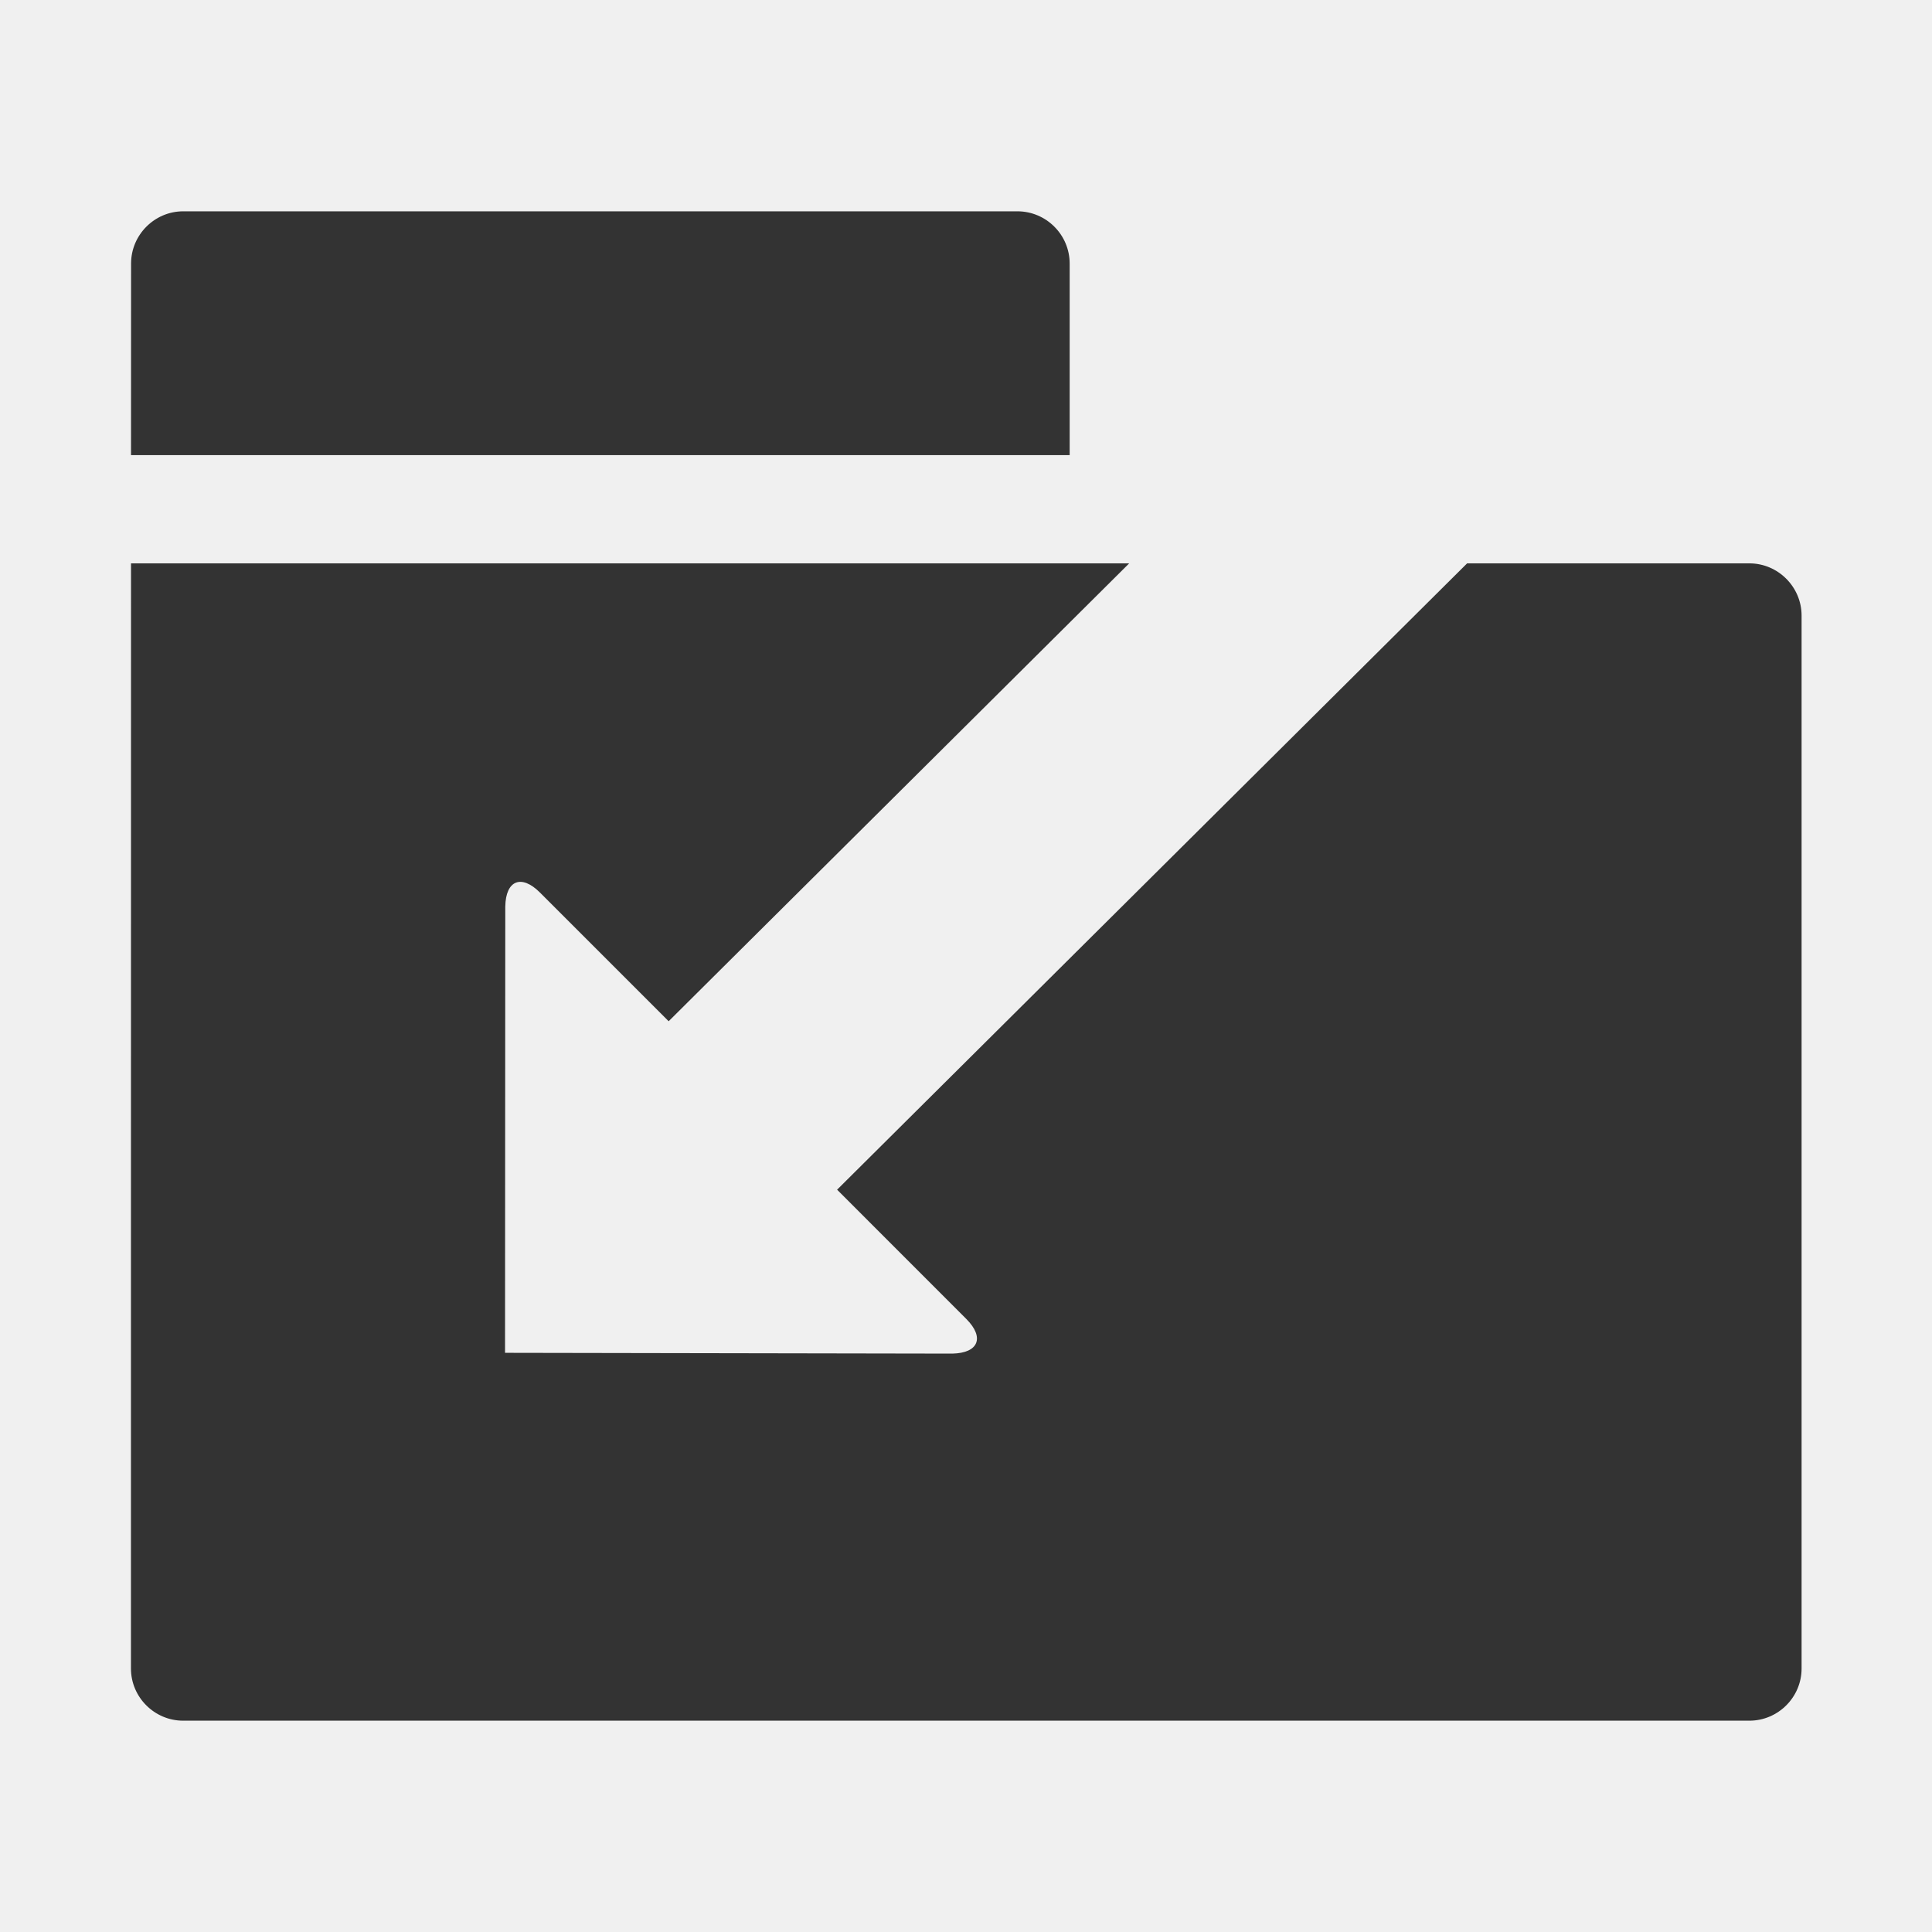
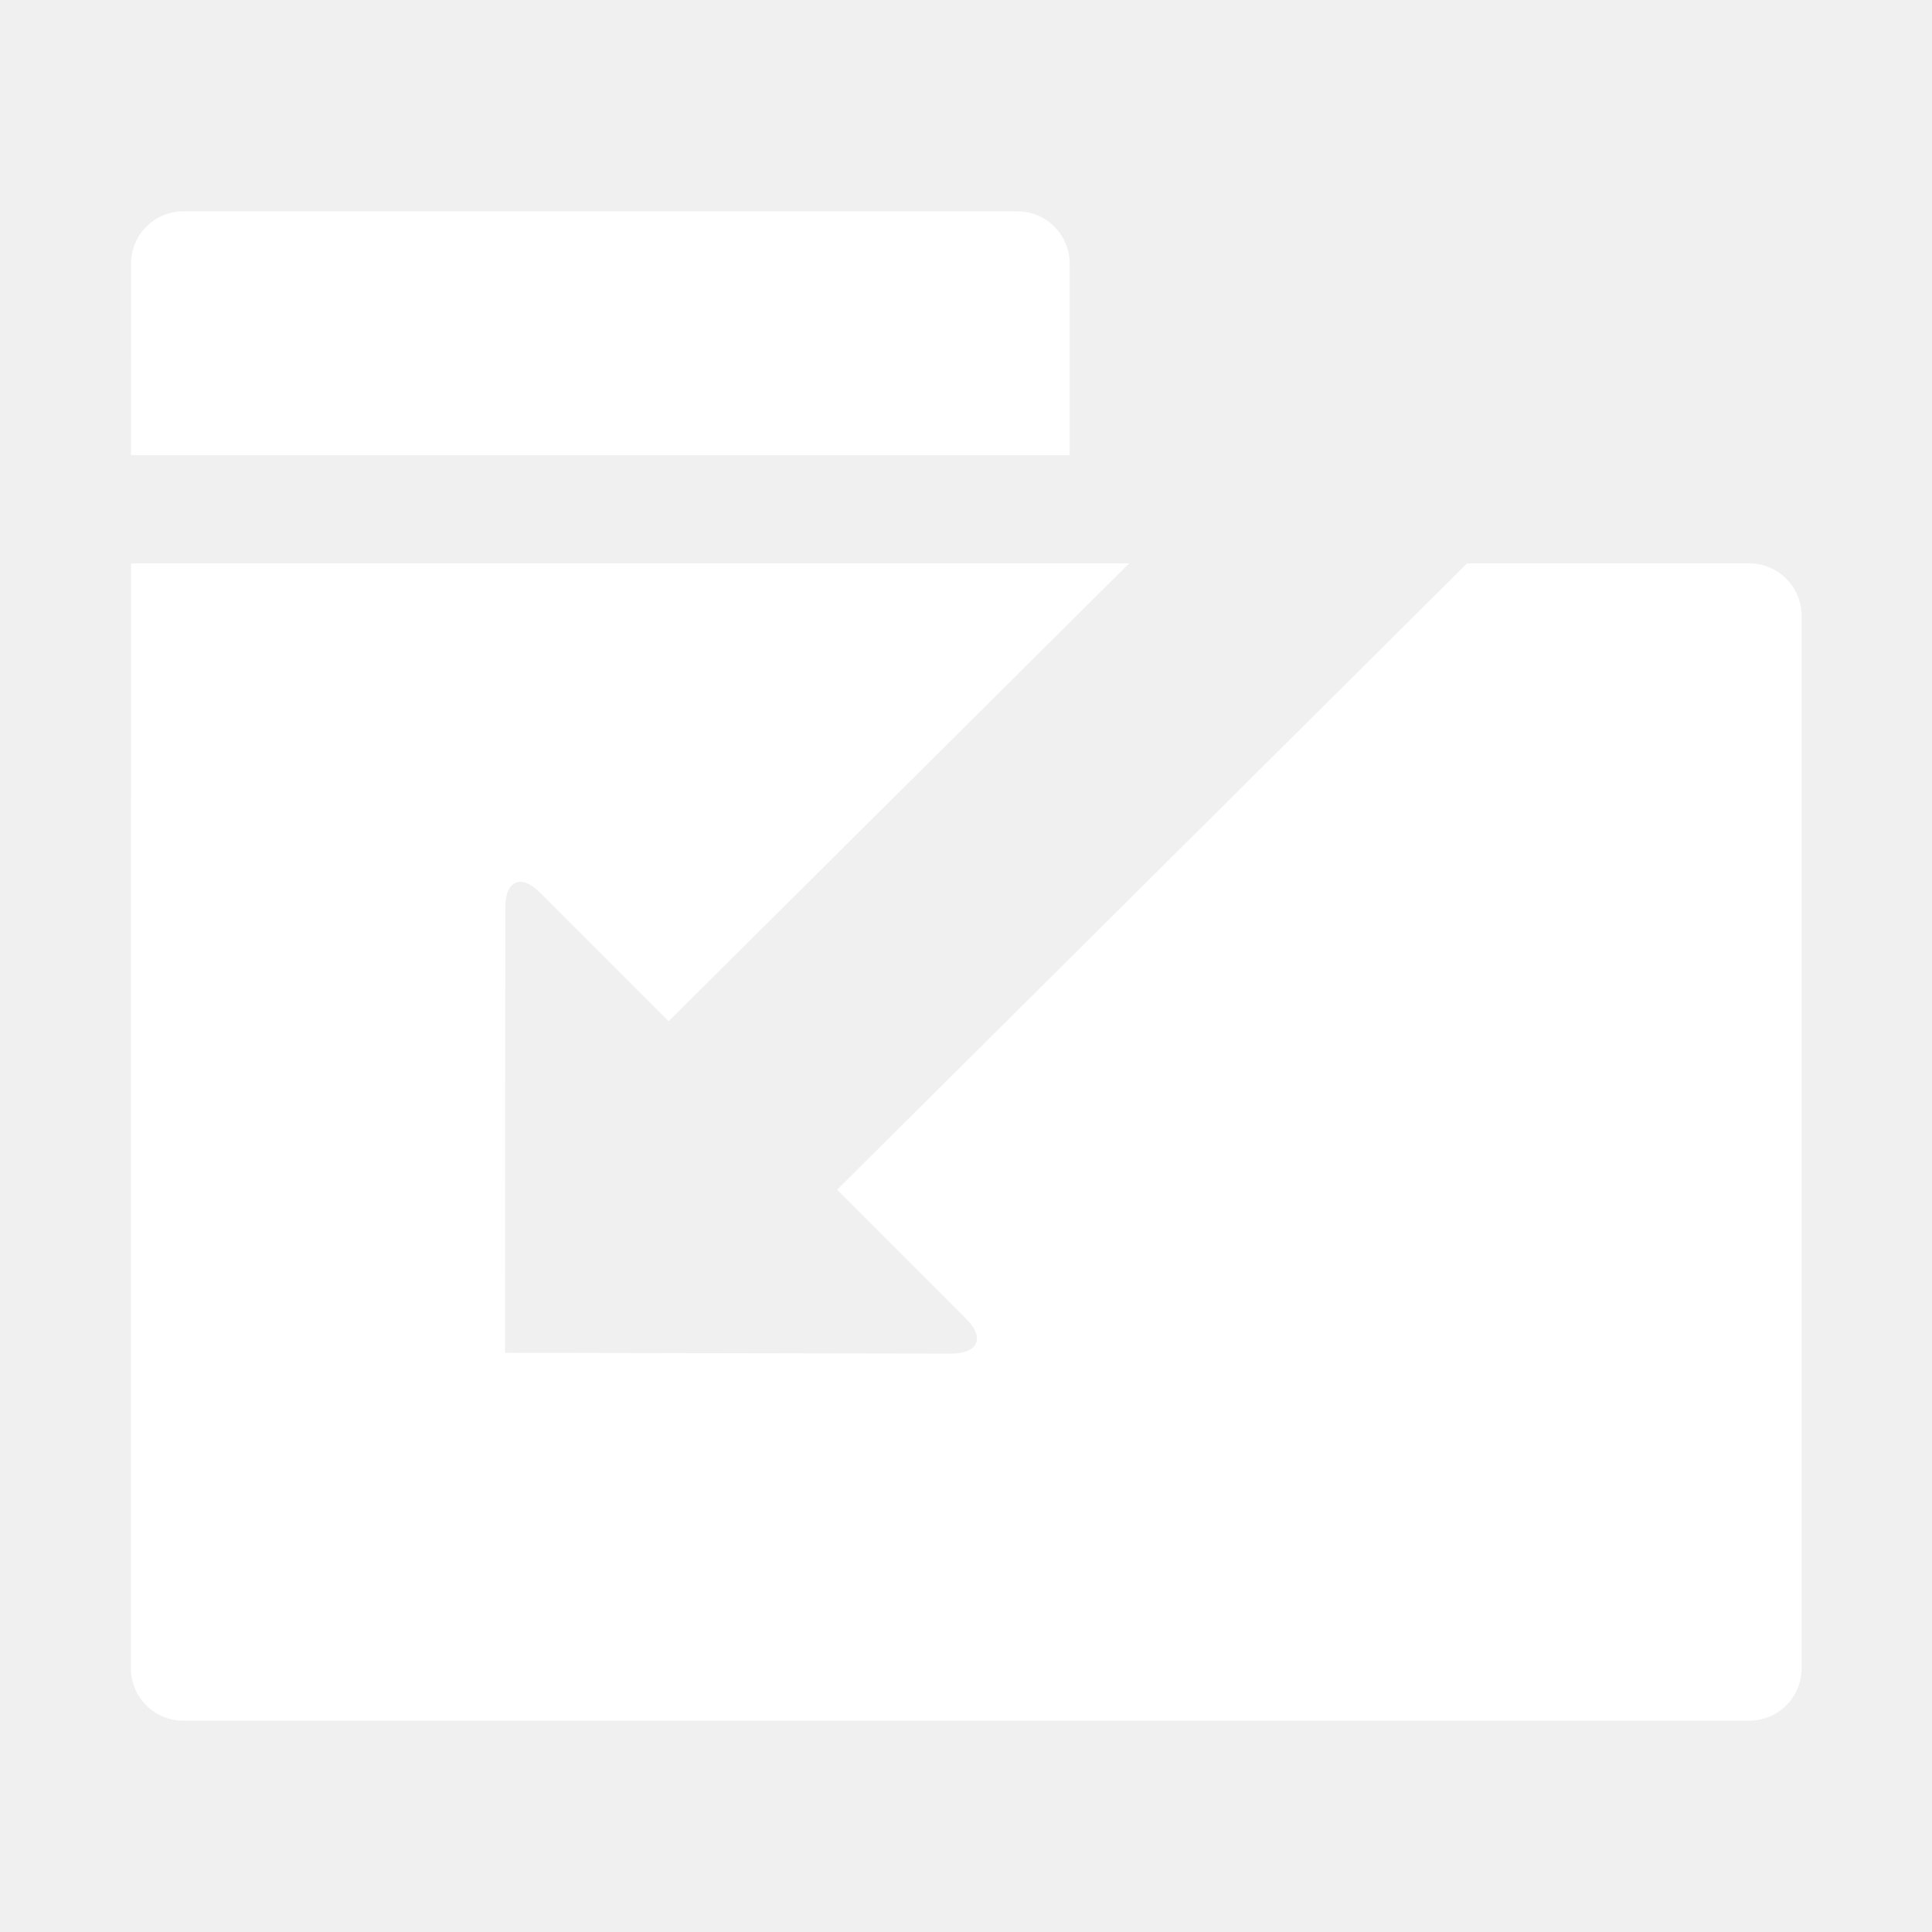
<svg xmlns="http://www.w3.org/2000/svg" version="1.1" id="icon-m-toolbar-directory-move-to-layer" x="0px" y="0px" width="32px" height="32px" viewBox="0 0 32 32" style="enable-background:new 0 0 32 32;" xml:space="preserve">
  <g id="icon-m-toolbar-directory-move-to">
    <rect style="fill:none;" width="32" height="32" />
-     <path style="fill:#333333;" d="M17.717,4.365c0-0.476-0.389-0.865-0.865-0.865H3.035c-0.476,0-0.864,0.39-0.864,0.865L2.17,7.538   h15.547V4.365z" />
-     <path style="fill:#333333;" d="M28.975,9.331H24.3L13.865,19.705l2.14,2.141c0.307,0.307,0.203,0.565-0.231,0.574l-7.409-0.013   l0.004-7.393c0.008-0.435,0.267-0.538,0.574-0.231l2.132,2.132l7.628-7.584H2.17l-0.001,10.89v7.415   c0,0.475,0.389,0.864,0.865,0.864h25.941c0.477,0,0.865-0.39,0.865-0.864V10.196C29.84,9.722,29.451,9.331,28.975,9.331z" />
+     <path style="fill:#FFFFFF;" d="M17.717,4.365c0-0.476-0.389-0.865-0.865-0.865H3.035c-0.476,0-0.864,0.39-0.864,0.865L2.17,7.538   h15.547V4.365z" />
+     <path style="fill:#FFFFFF;" d="M28.975,9.331H24.3L13.865,19.705l2.14,2.141c0.307,0.307,0.203,0.565-0.231,0.574l-7.409-0.013   l0.004-7.393c0.008-0.435,0.267-0.538,0.574-0.231l2.132,2.132l7.628-7.584H2.17c0,0-0.001,10.888-0.001,10.89v7.415   c0,0.475,0.389,0.864,0.865,0.864h25.941c0.477,0,0.865-0.39,0.865-0.864V10.196C29.84,9.722,29.451,9.331,28.975,9.331z" />
  </g>
</svg>
